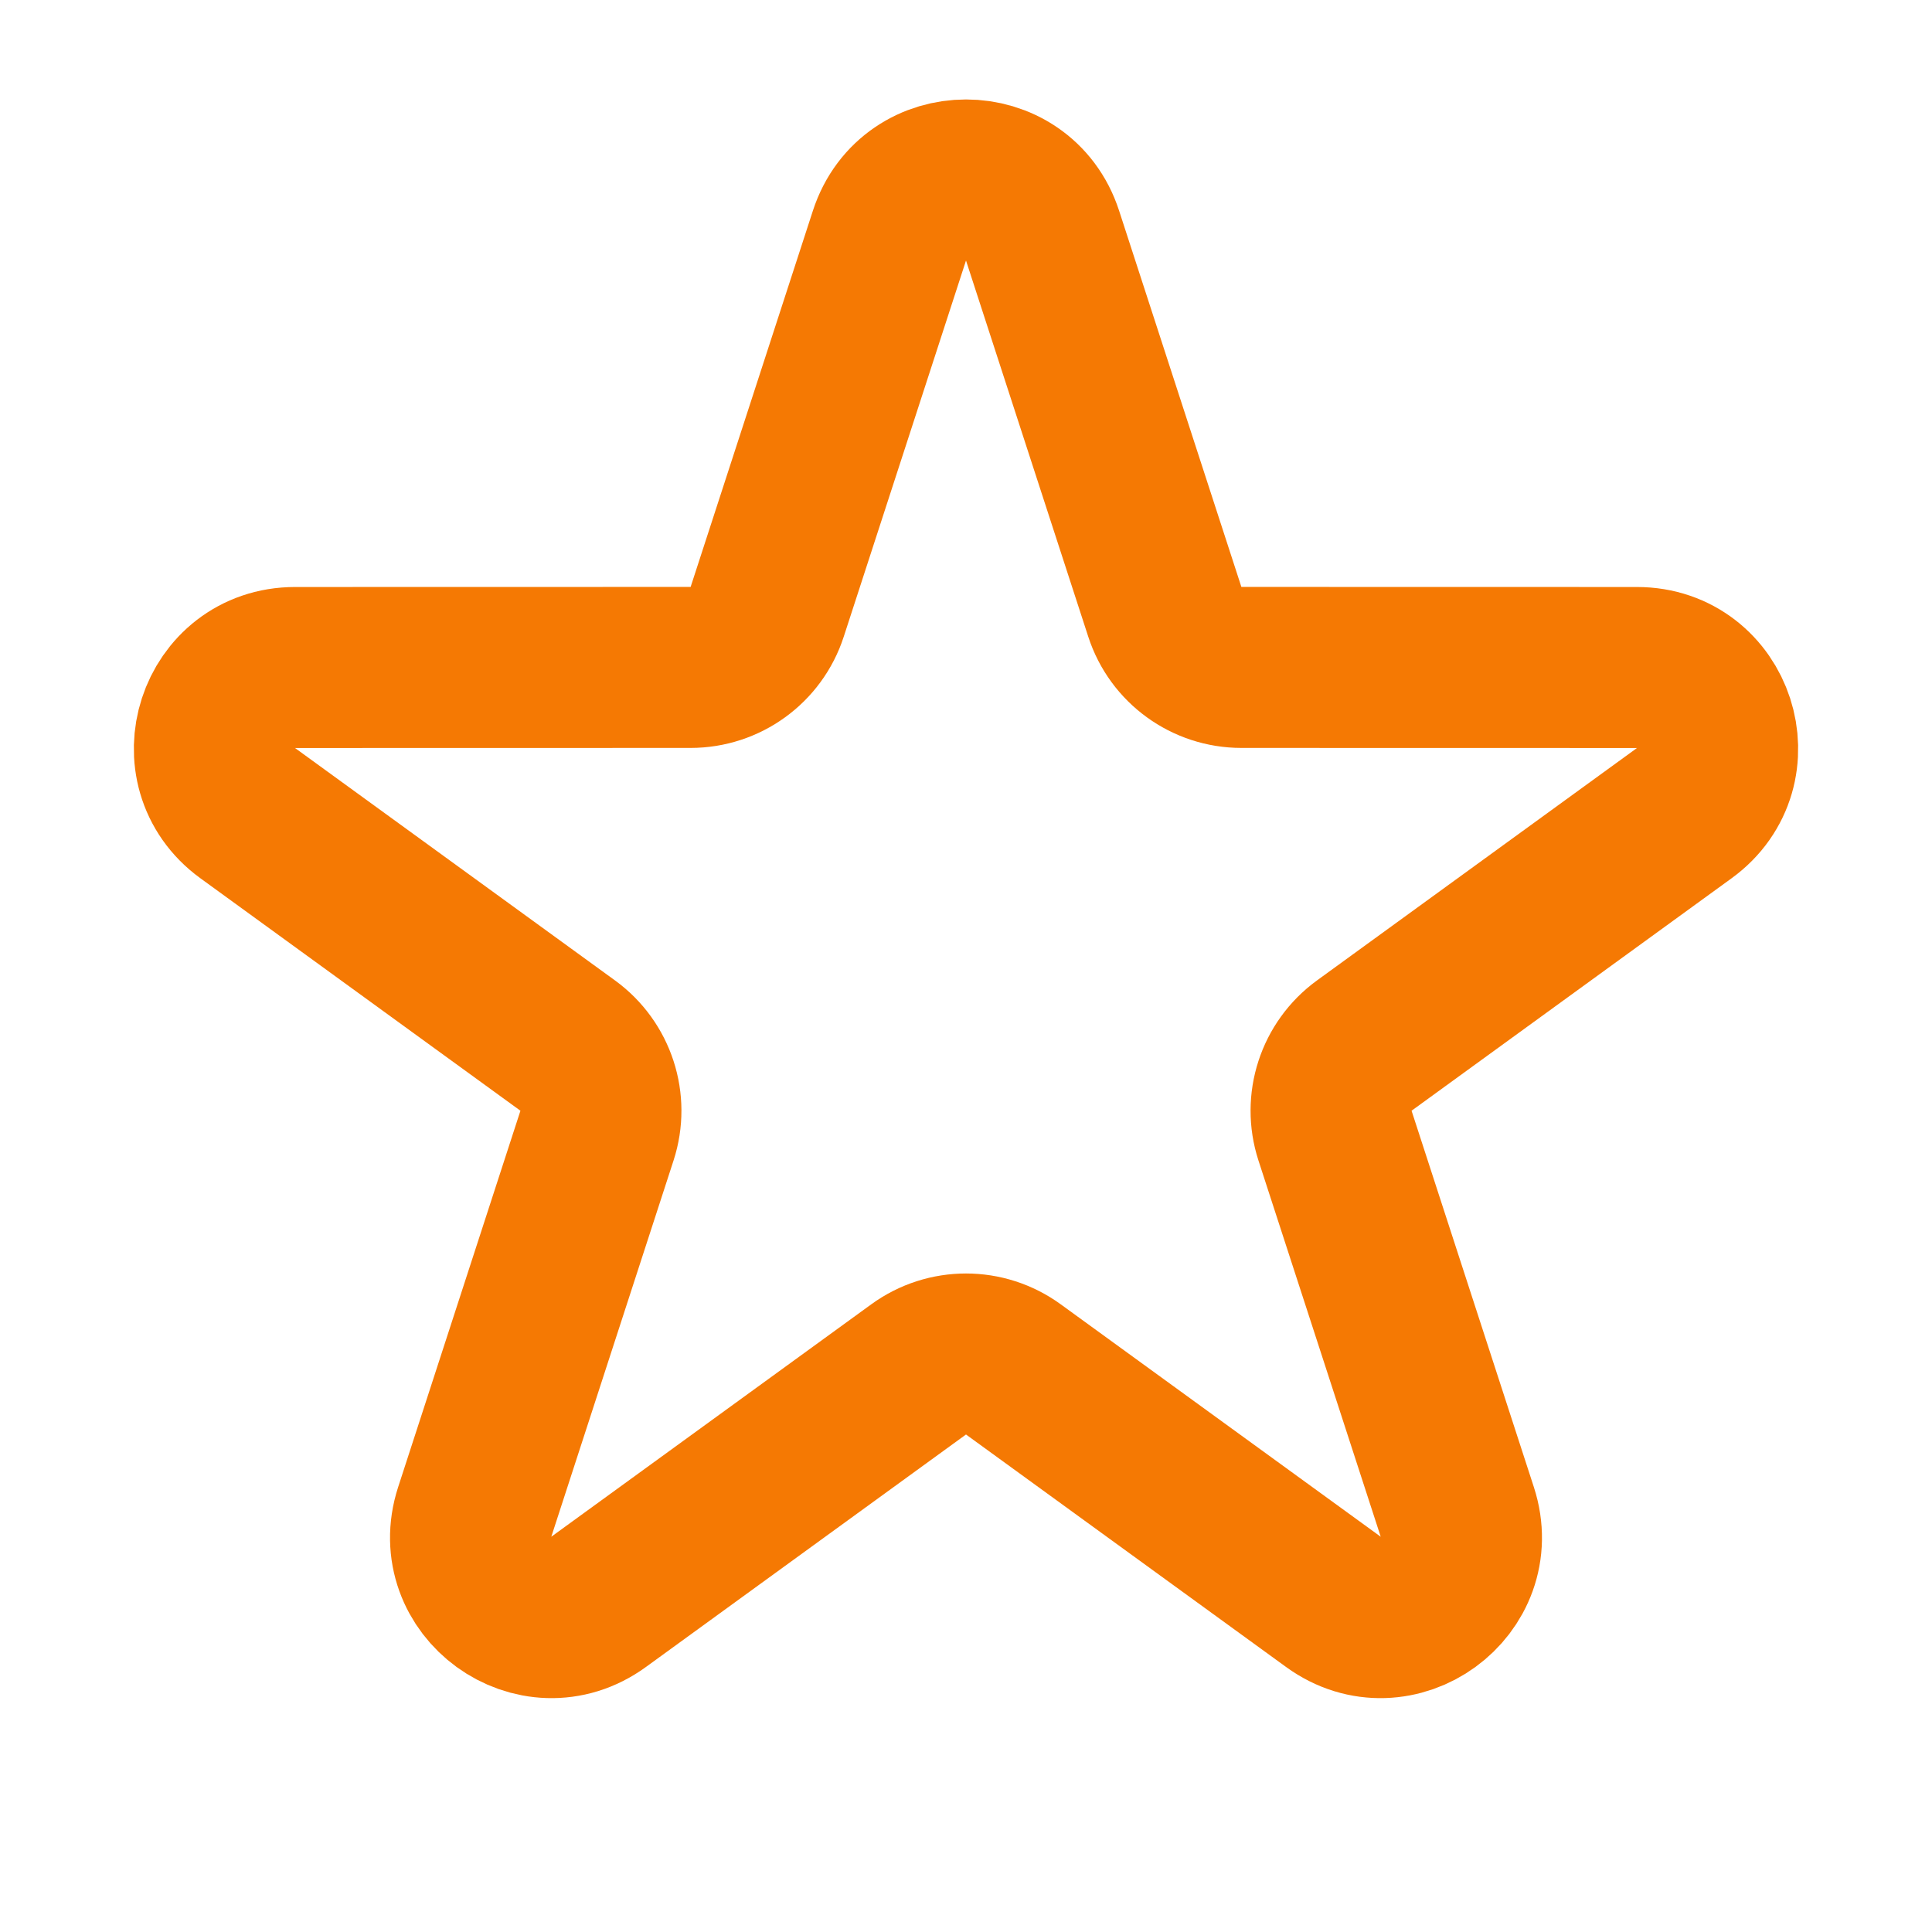
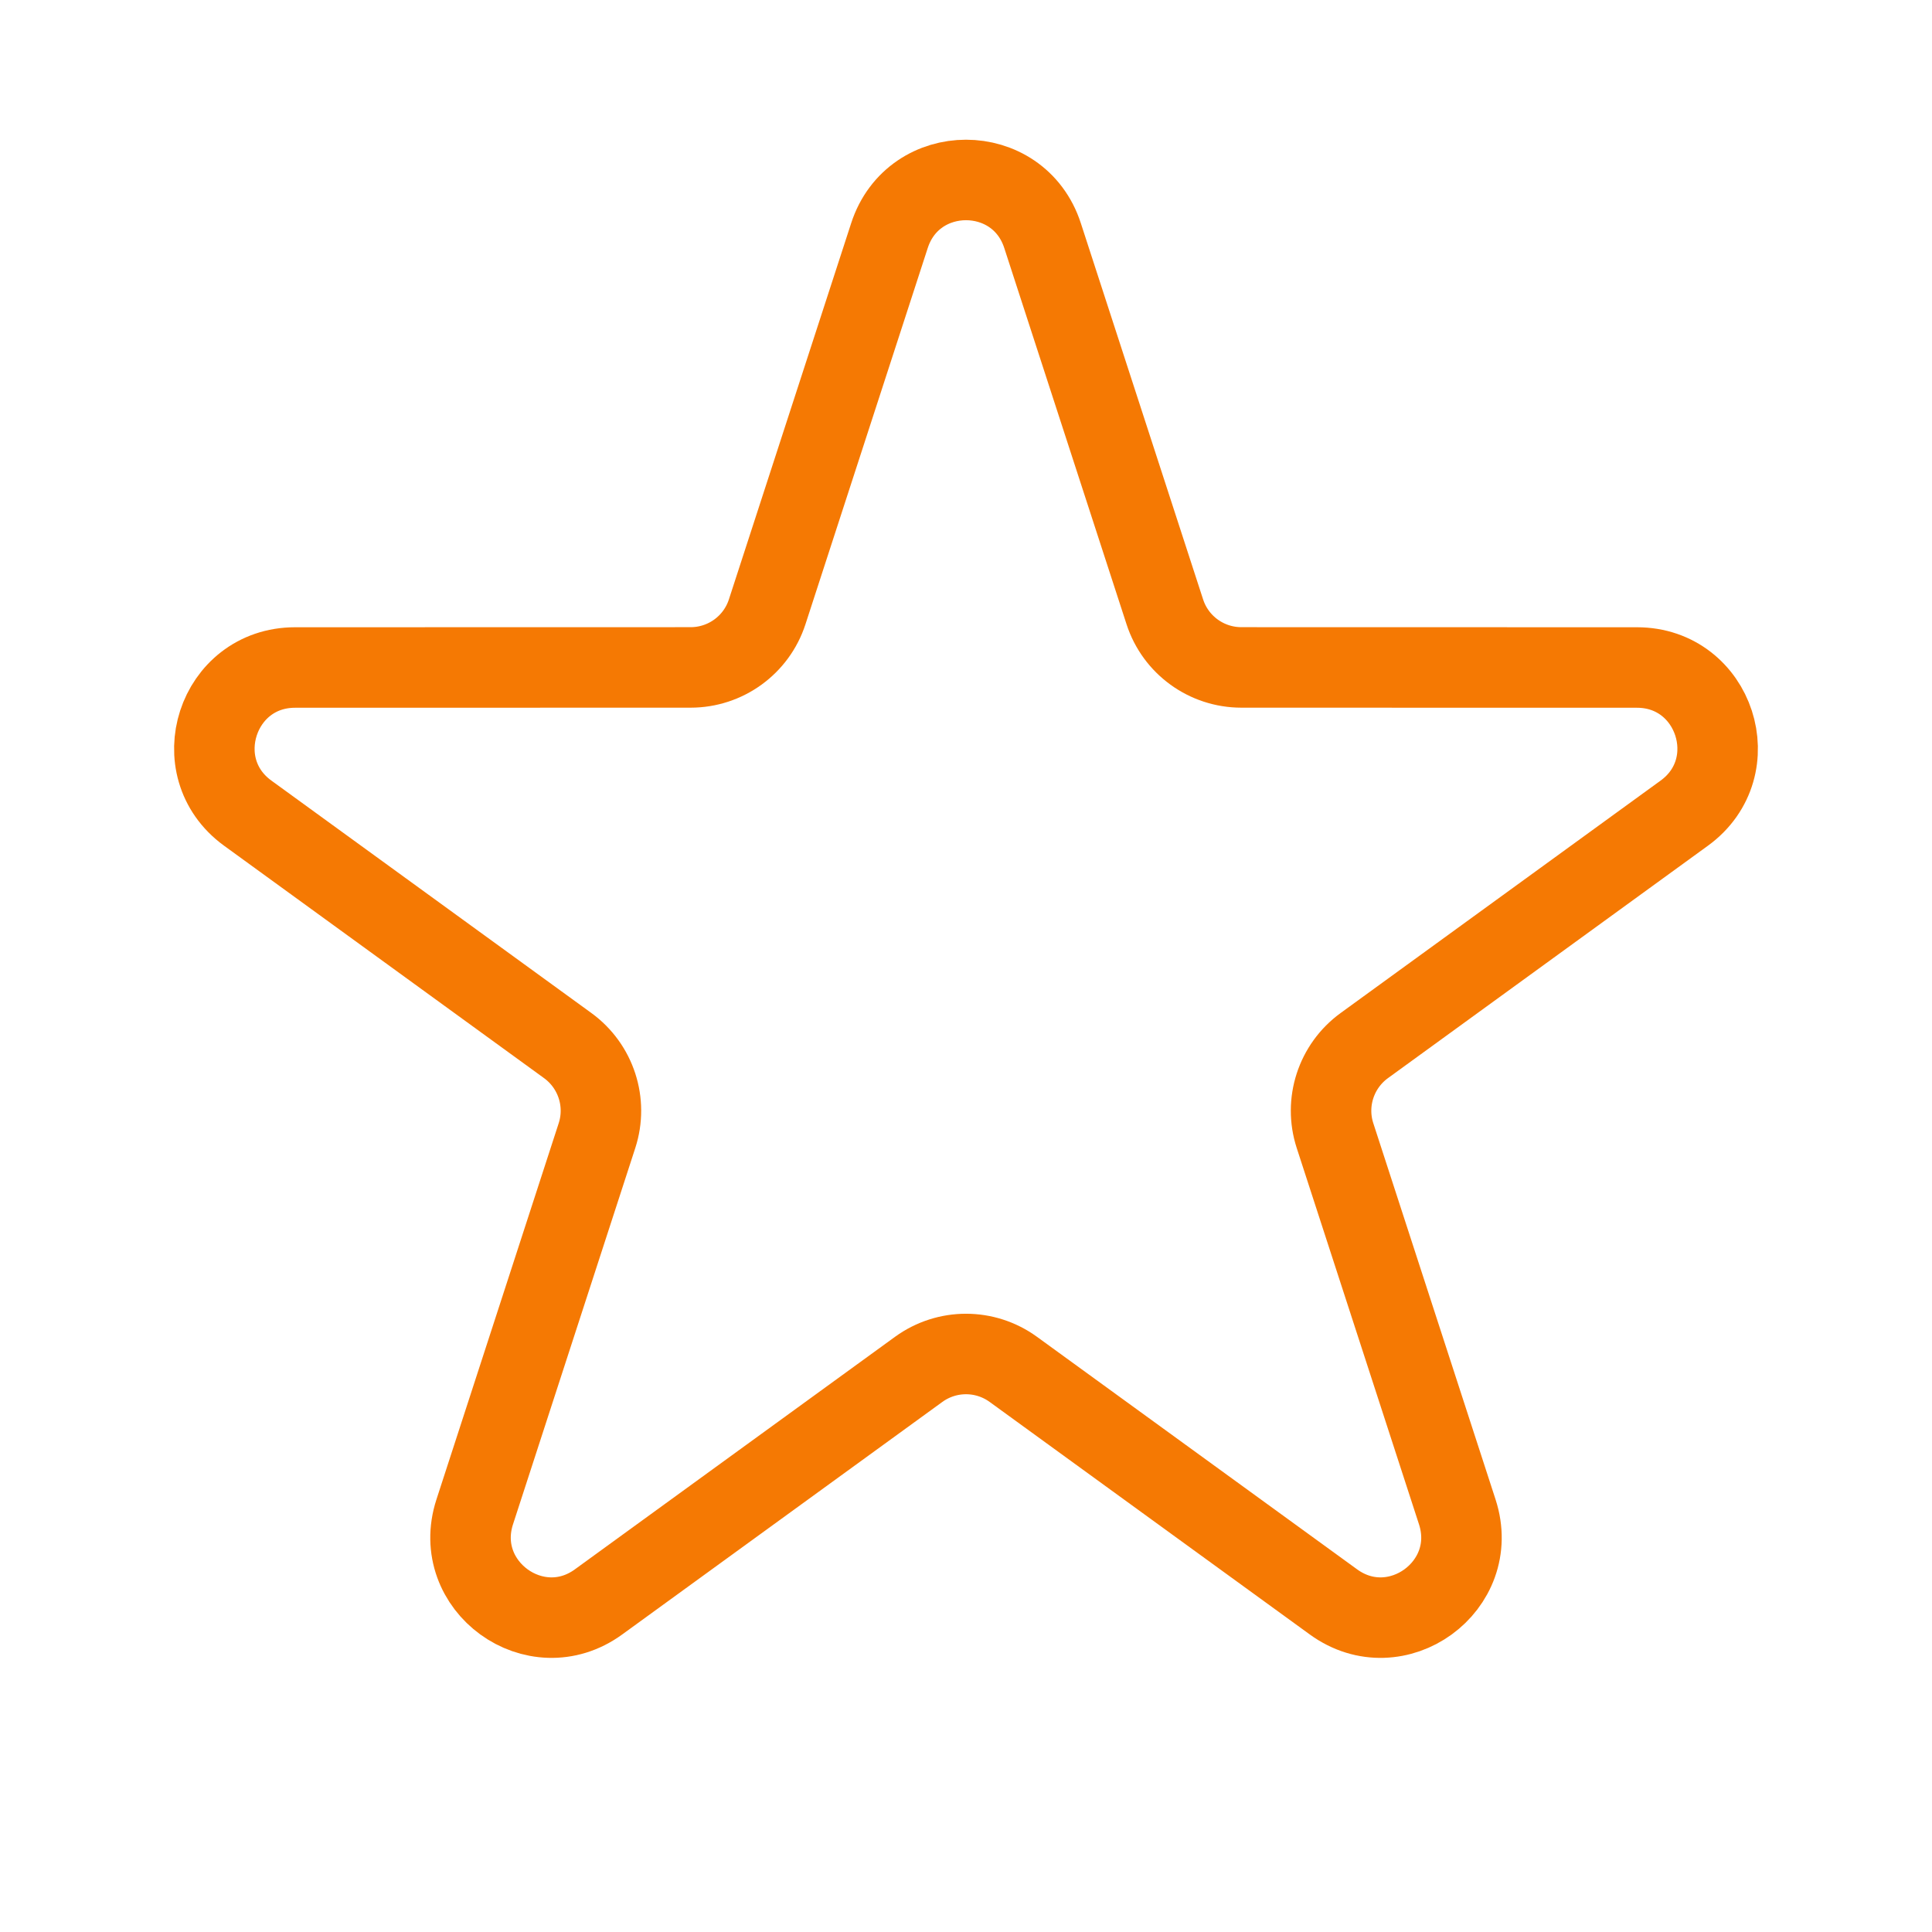
<svg xmlns="http://www.w3.org/2000/svg" width="24" height="24" fill="none" viewBox="0 0 24 24">
-   <path stroke="#F57903" stroke-width="2" d="M11.049 2.927C11.348 2.005 12.652 2.005 12.951 2.927L14.47 7.601C14.604 8.013 14.988 8.291 15.421 8.291L20.335 8.292C21.304 8.292 21.707 9.531 20.923 10.101L16.947 12.989C16.597 13.244 16.45 13.695 16.584 14.107L18.103 18.782C18.402 19.703 17.348 20.469 16.564 19.899L12.588 17.011C12.237 16.756 11.763 16.756 11.412 17.011L7.436 19.899C6.653 20.469 5.598 19.703 5.897 18.782L7.416 14.107C7.55 13.695 7.403 13.244 7.053 12.989L3.077 10.101C2.293 9.531 2.696 8.292 3.665 8.292L8.579 8.291C9.012 8.291 9.396 8.013 9.53 7.601L11.049 2.927Z" />
+   <path stroke="#F57903" strokeWidth="2" d="M11.049 2.927C11.348 2.005 12.652 2.005 12.951 2.927L14.47 7.601C14.604 8.013 14.988 8.291 15.421 8.291L20.335 8.292C21.304 8.292 21.707 9.531 20.923 10.101L16.947 12.989C16.597 13.244 16.45 13.695 16.584 14.107L18.103 18.782C18.402 19.703 17.348 20.469 16.564 19.899L12.588 17.011C12.237 16.756 11.763 16.756 11.412 17.011L7.436 19.899C6.653 20.469 5.598 19.703 5.897 18.782L7.416 14.107C7.55 13.695 7.403 13.244 7.053 12.989L3.077 10.101C2.293 9.531 2.696 8.292 3.665 8.292L8.579 8.291C9.012 8.291 9.396 8.013 9.53 7.601L11.049 2.927Z" />
</svg>
